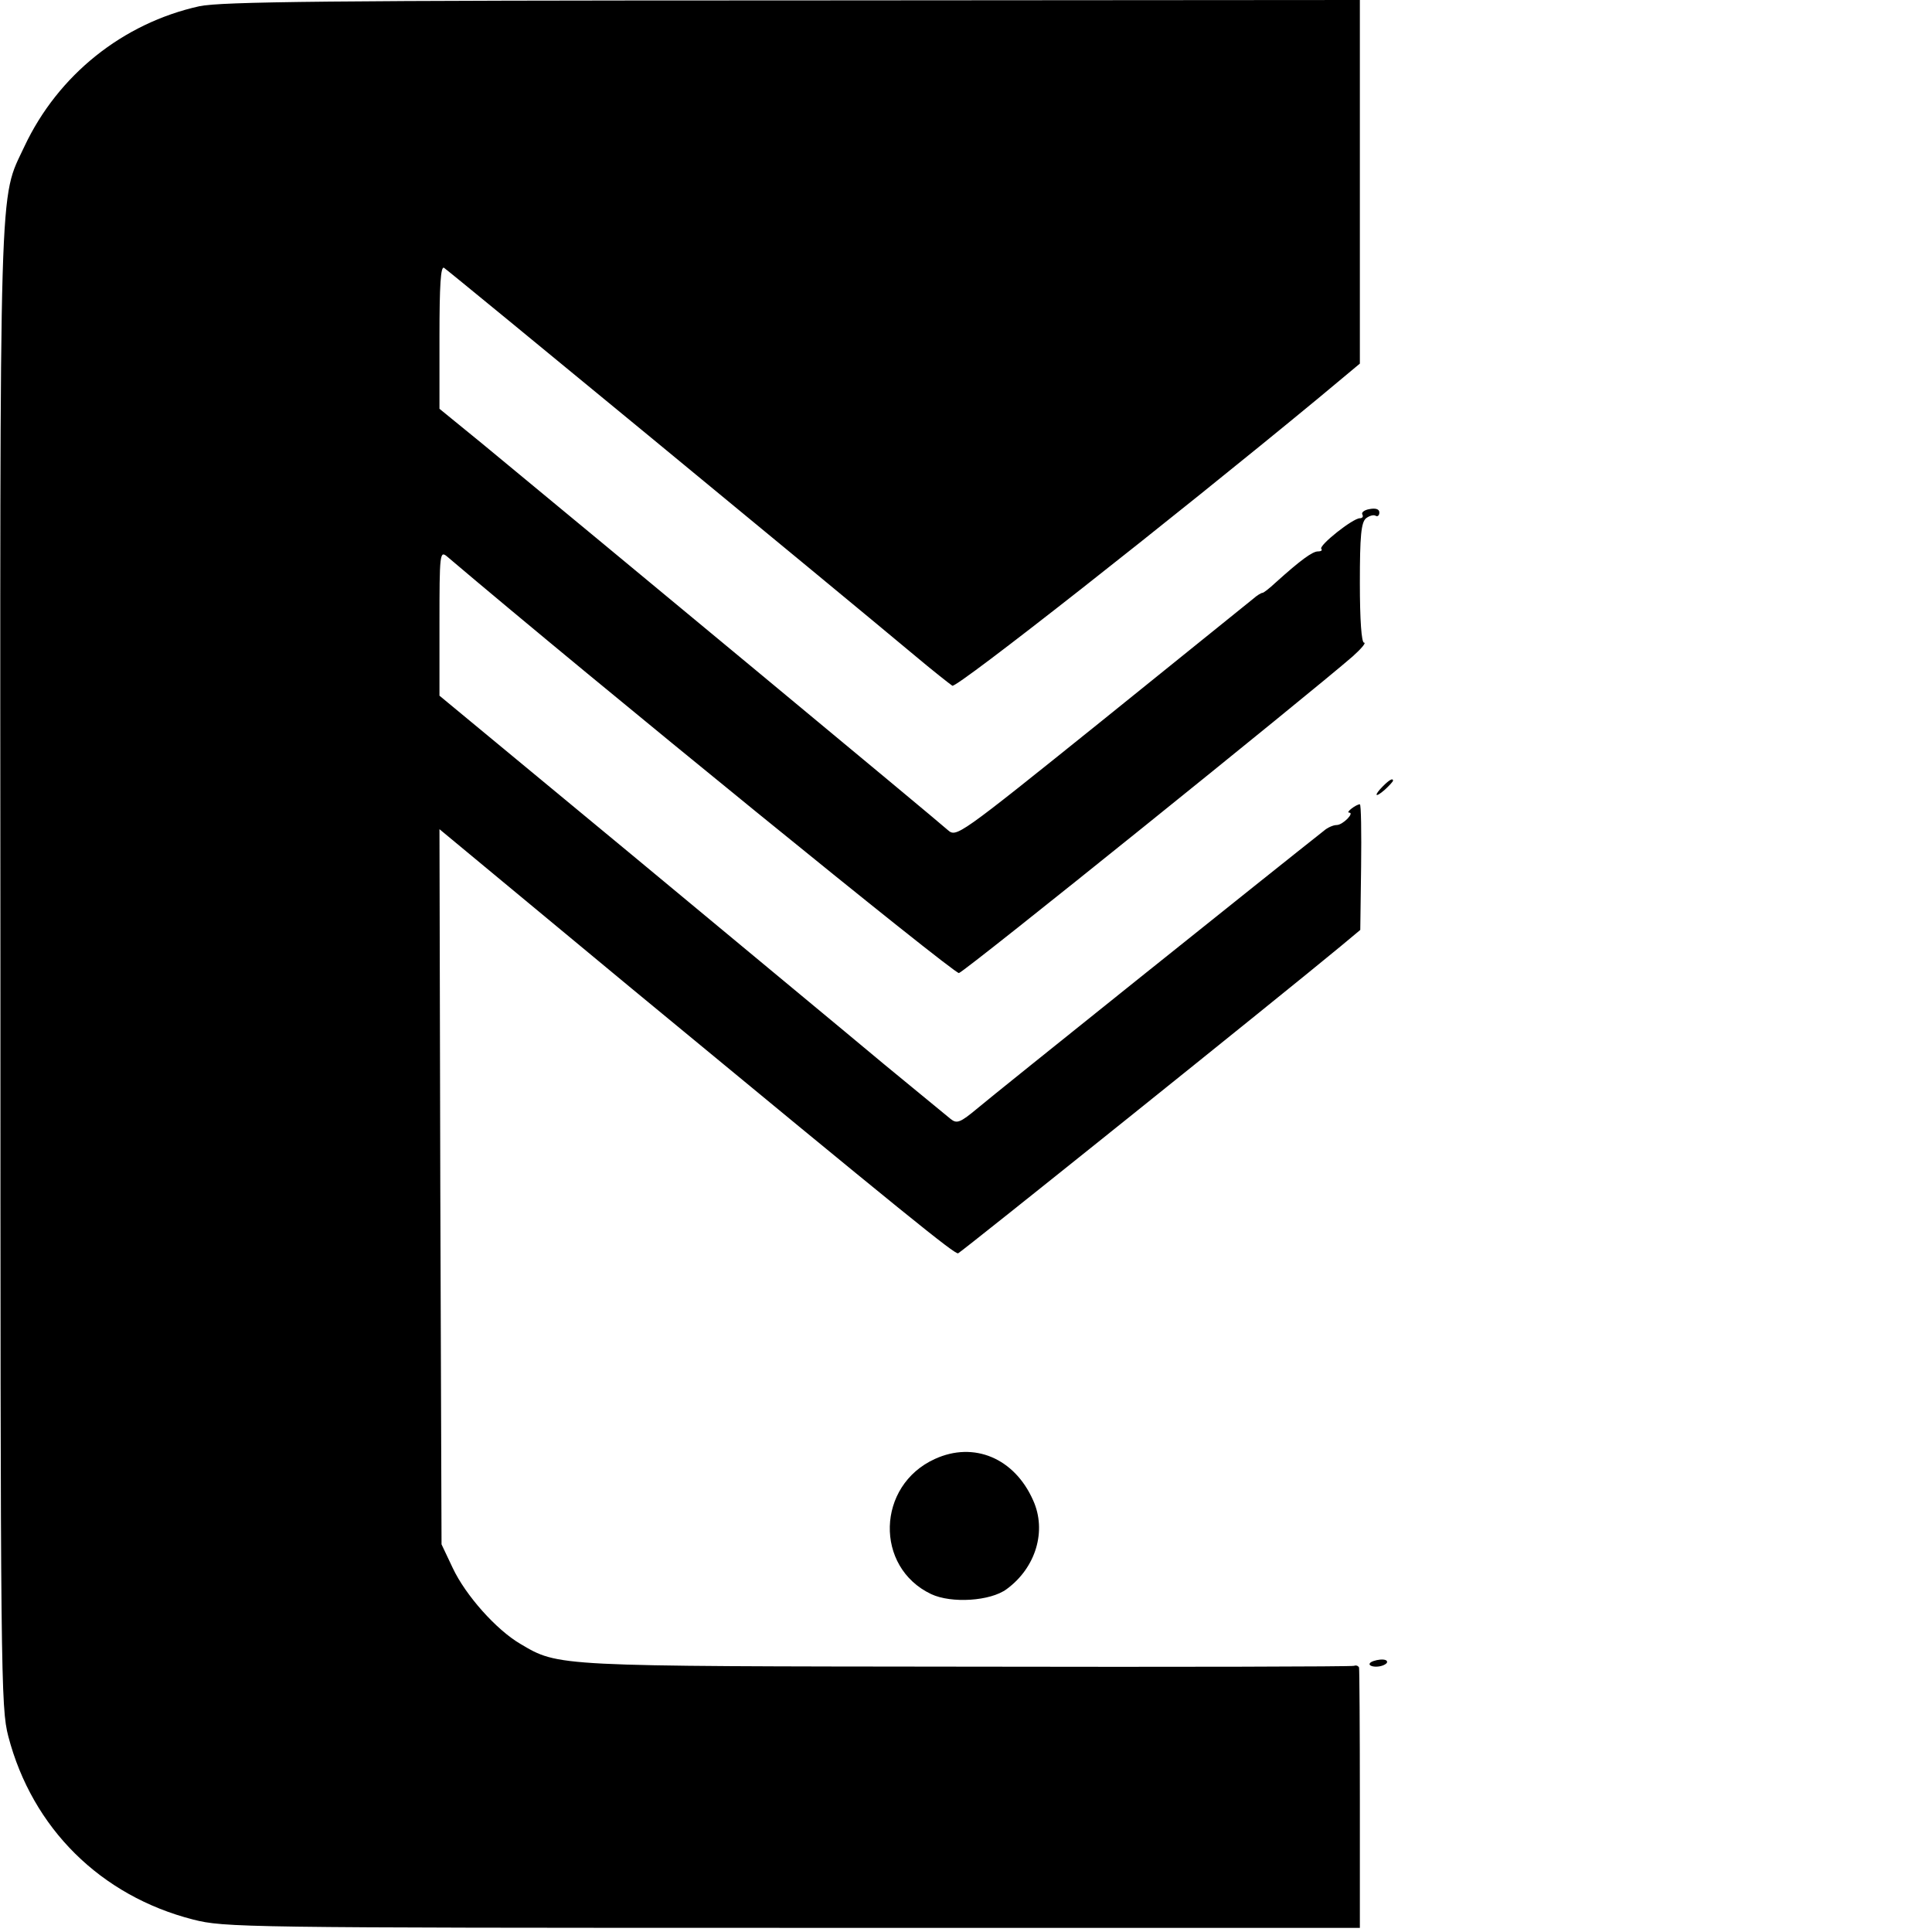
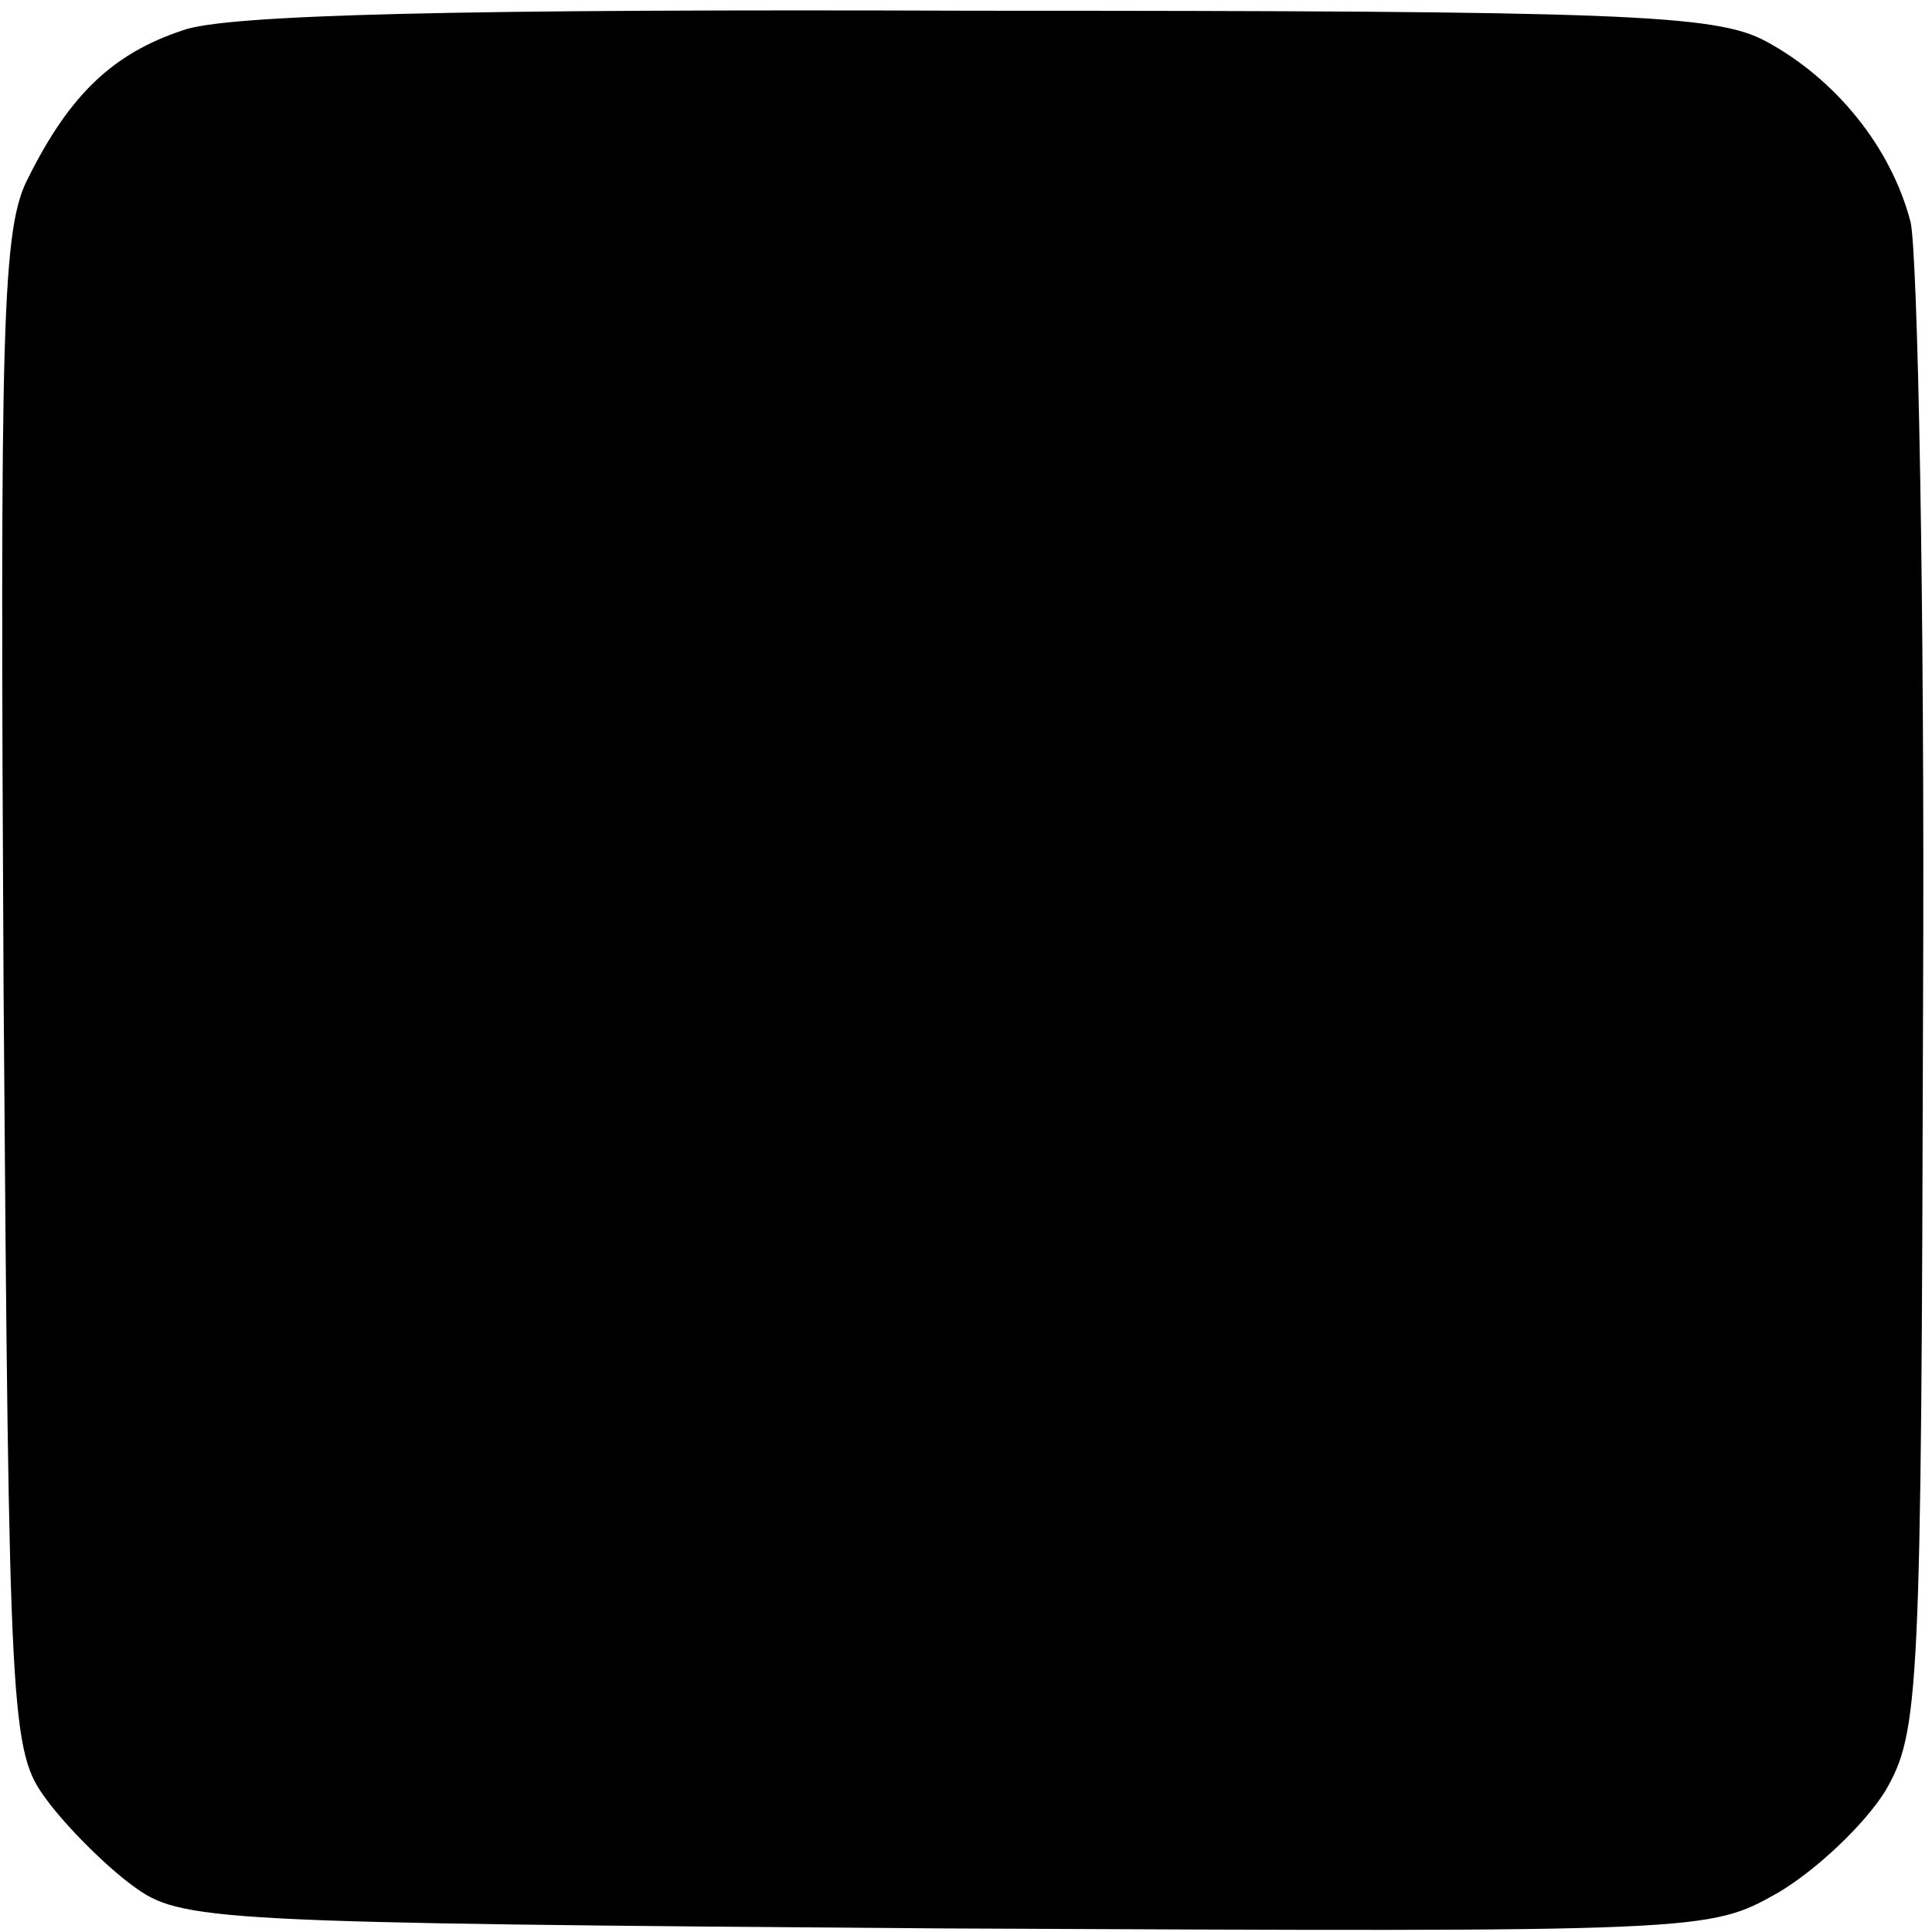
- <svg xmlns="http://www.w3.org/2000/svg" version="1.0" width="466pt" height="466pt" viewBox="0 0 466 466" preserveAspectRatio="xMidYMid meet">
-   <g transform="translate(0,466) scale(0.1,-0.1)" fill="#000000" stroke="none">
-     <path d="M481 4645 c-185 -41 -341 -166 -422 -338 -62 -133 -59 -32 -58 -1982 0 -1717 1 -1783 19 -1853 58 -222 223 -385 446 -442 75 -19 116 -20 1446 -20 l1368 0 0 310 c0 171 -1 313 -2 318 -2 4 -7 6 -12 4 -5 -2 -424 -3 -931 -2 -999 1 -987 0 -1080 55 -58 34 -132 117 -163 183 l-27 57 -3 862 -2 863 462 -383 c671 -554 780 -642 789 -640 8 3 776 619 922 740 l48 40 2 152 c1 83 0 151 -3 151 -9 0 -35 -20 -26 -20 14 0 -15 -30 -30 -30 -8 0 -22 -6 -31 -14 -103 -81 -800 -639 -835 -669 -42 -35 -50 -38 -65 -26 -10 8 -83 68 -163 134 -80 67 -353 293 -607 504 l-463 383 0 175 c0 167 1 175 18 161 351 -298 1225 -1009 1235 -1005 19 7 849 676 950 764 20 18 33 33 27 33 -6 0 -10 54 -10 144 0 113 3 146 15 156 8 6 18 9 23 6 5 -3 9 1 9 8 0 8 -9 11 -24 8 -12 -2 -20 -8 -17 -13 3 -5 0 -9 -6 -9 -17 0 -100 -66 -93 -74 3 -3 0 -6 -8 -6 -13 0 -41 -20 -102 -75 -15 -14 -29 -25 -32 -25 -3 0 -13 -6 -22 -14 -10 -8 -175 -141 -367 -296 -347 -279 -349 -280 -370 -262 -18 17 -836 695 -1123 932 l-103 84 0 174 c0 124 3 171 11 166 10 -6 945 -776 1134 -934 44 -37 86 -70 92 -74 11 -6 531 403 881 692 l102 85 0 439 0 438 -1367 -1 c-1125 0 -1379 -3 -1432 -14z" />
-     <path d="M3336 2764 c-23 -23 -20 -30 4 -9 11 10 20 20 20 22 0 7 -9 2 -24 -13z" />
-     <path d="M2255 1141 c-141 -64 -146 -261 -9 -326 49 -23 143 -17 182 12 71 52 97 141 64 214 -45 102 -143 143 -237 100z" />
-     <path d="M3304 648 c-3 -4 4 -8 15 -8 11 0 22 4 26 9 3 6 -4 9 -16 8 -11 -1 -23 -5 -25 -9z" />
+ <svg xmlns="http://www.w3.org/2000/svg" version="1.0" width="108pt" height="108pt" viewBox="0 0 108 108" preserveAspectRatio="xMidYMid meet">
+   <g transform="translate(0,108) scale(0.1,-0.1)" fill="#000000" stroke="none">
+     <path d="M102 1063 c-39 -13 -63 -36 -86 -82 -15 -28 -16 -79 -14 -455 3 -411 4 -425 24 -452 11 -15 33 -37 48 -48 27 -20 41 -21 454 -24 427 -2 427 -2 466 20 22 13 49 39 60 57 19 33 20 53 21 440 1 224 -3 420 -7 437 -11 42 -42 80 -81 101 -28 15 -79 17 -442 17 -287 1 -419 -2 -443 -11z" />
  </g>
</svg>
